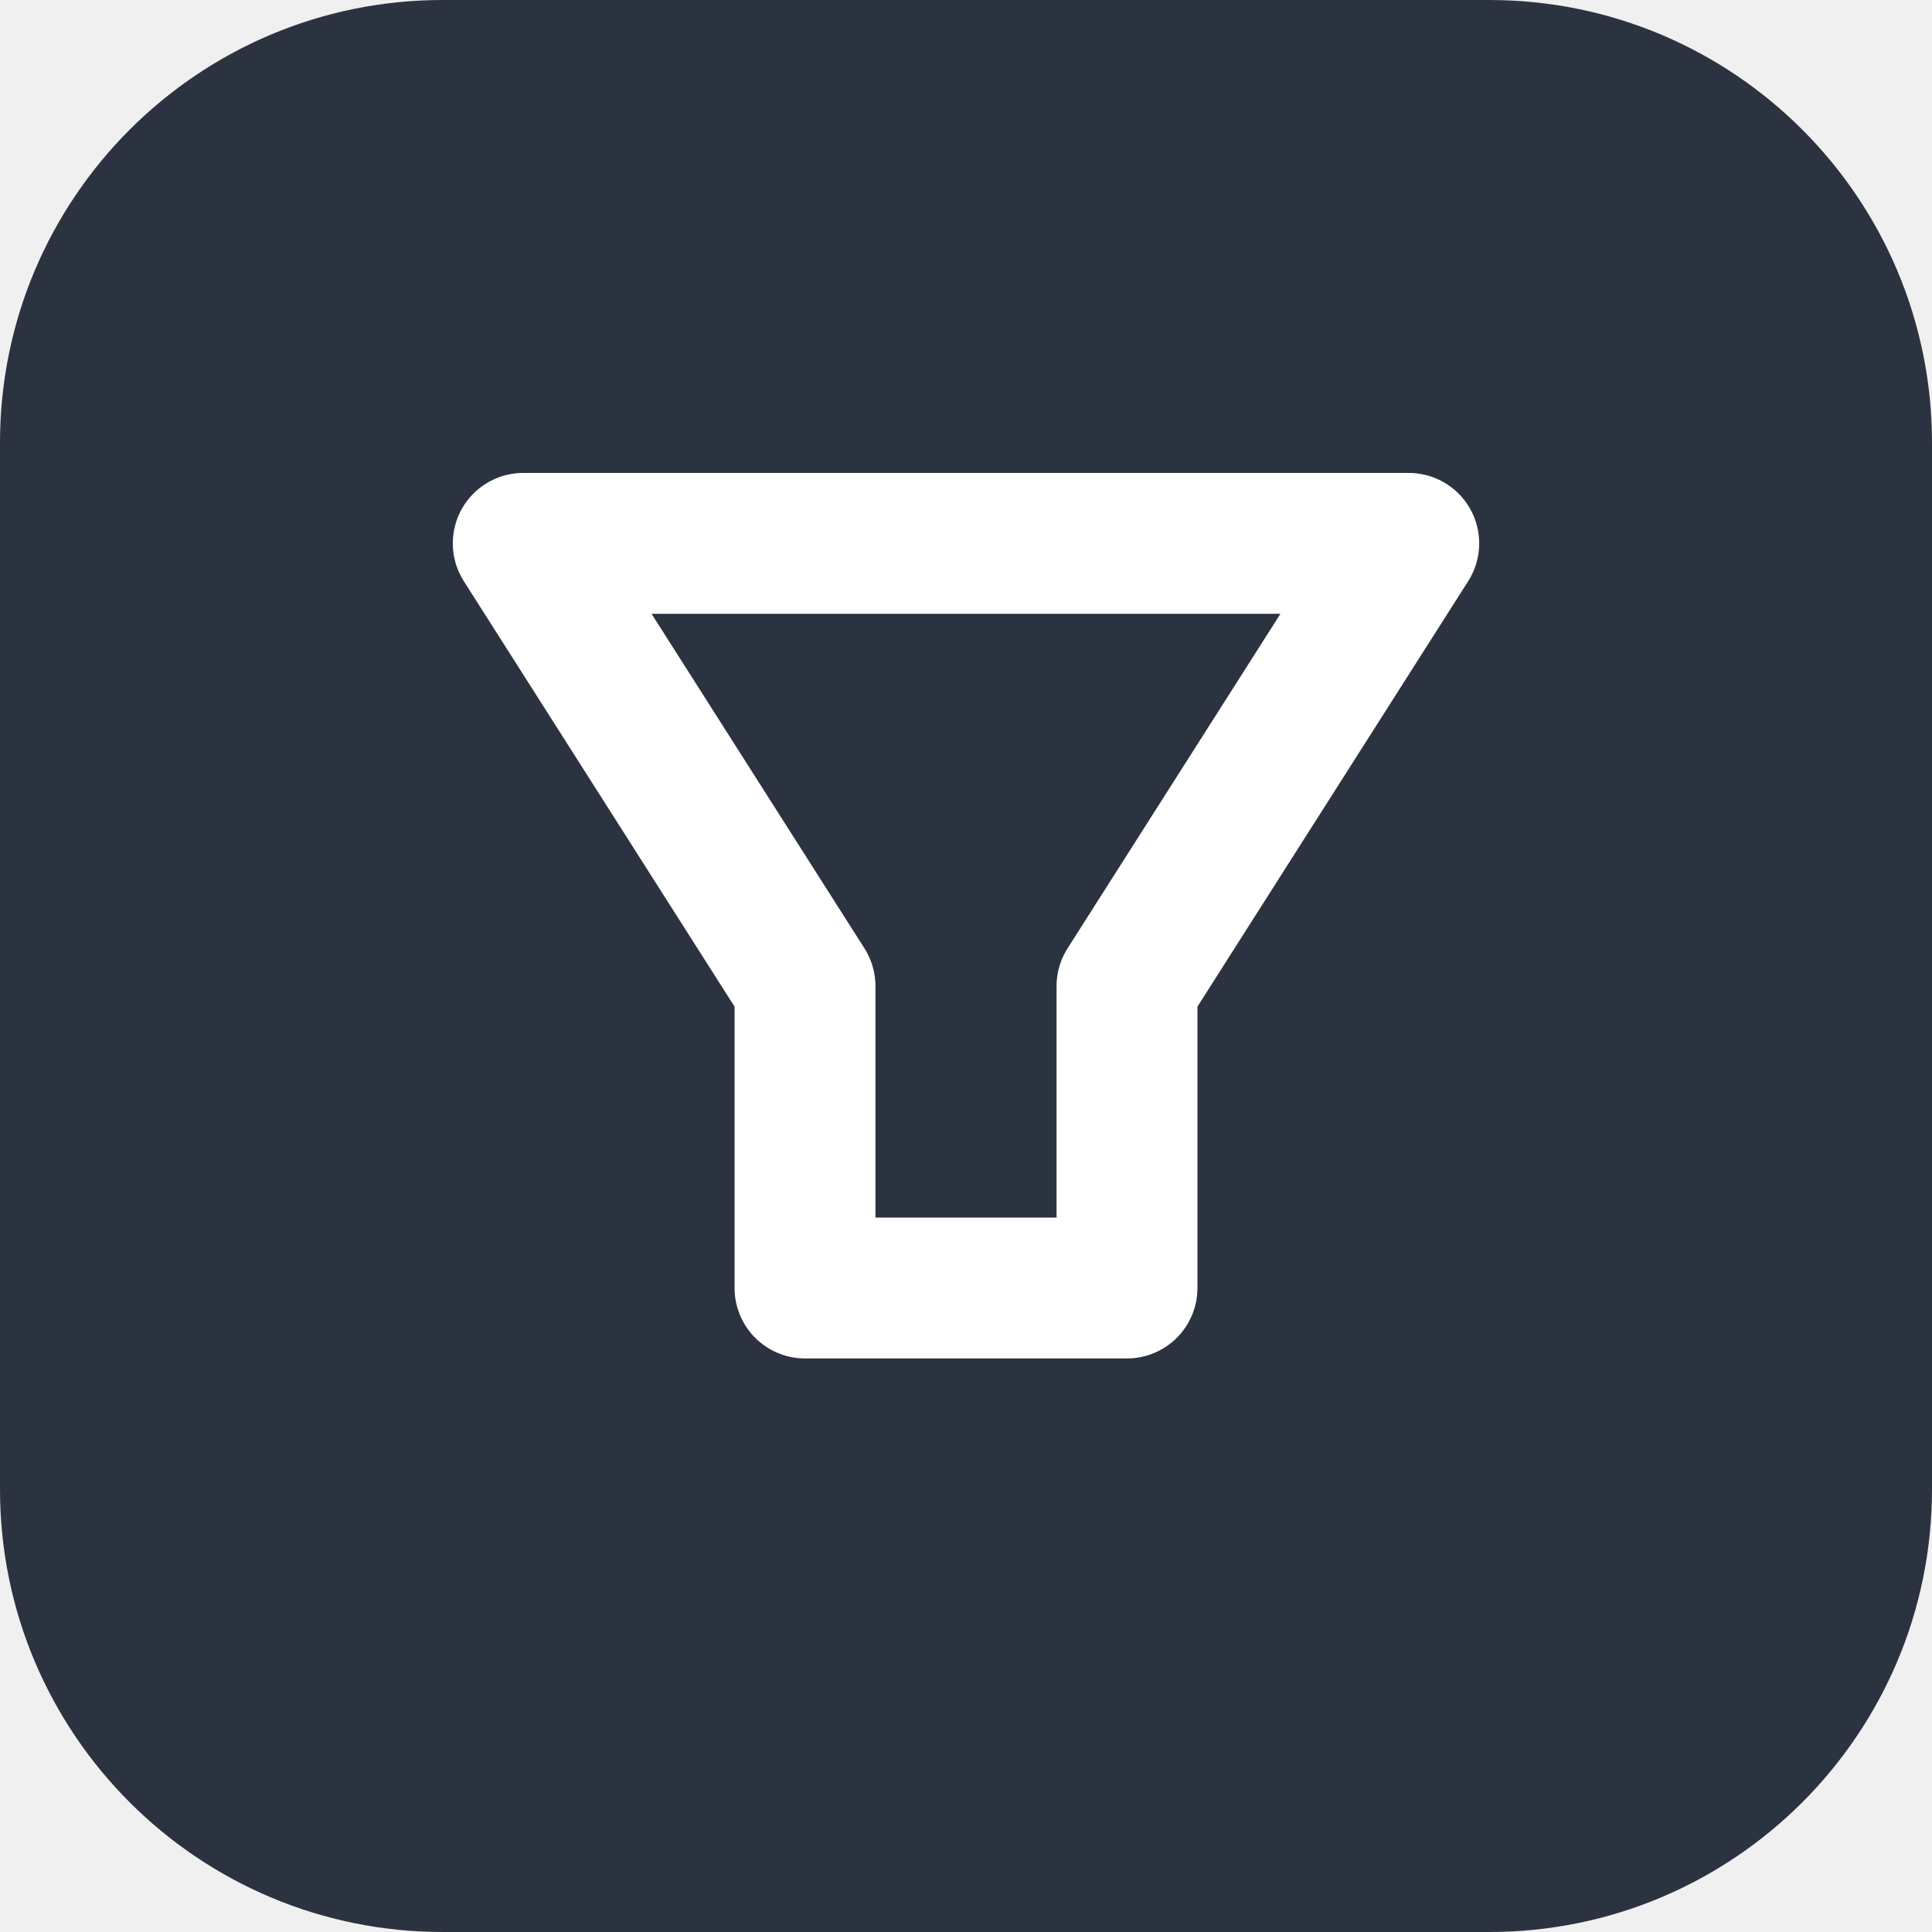
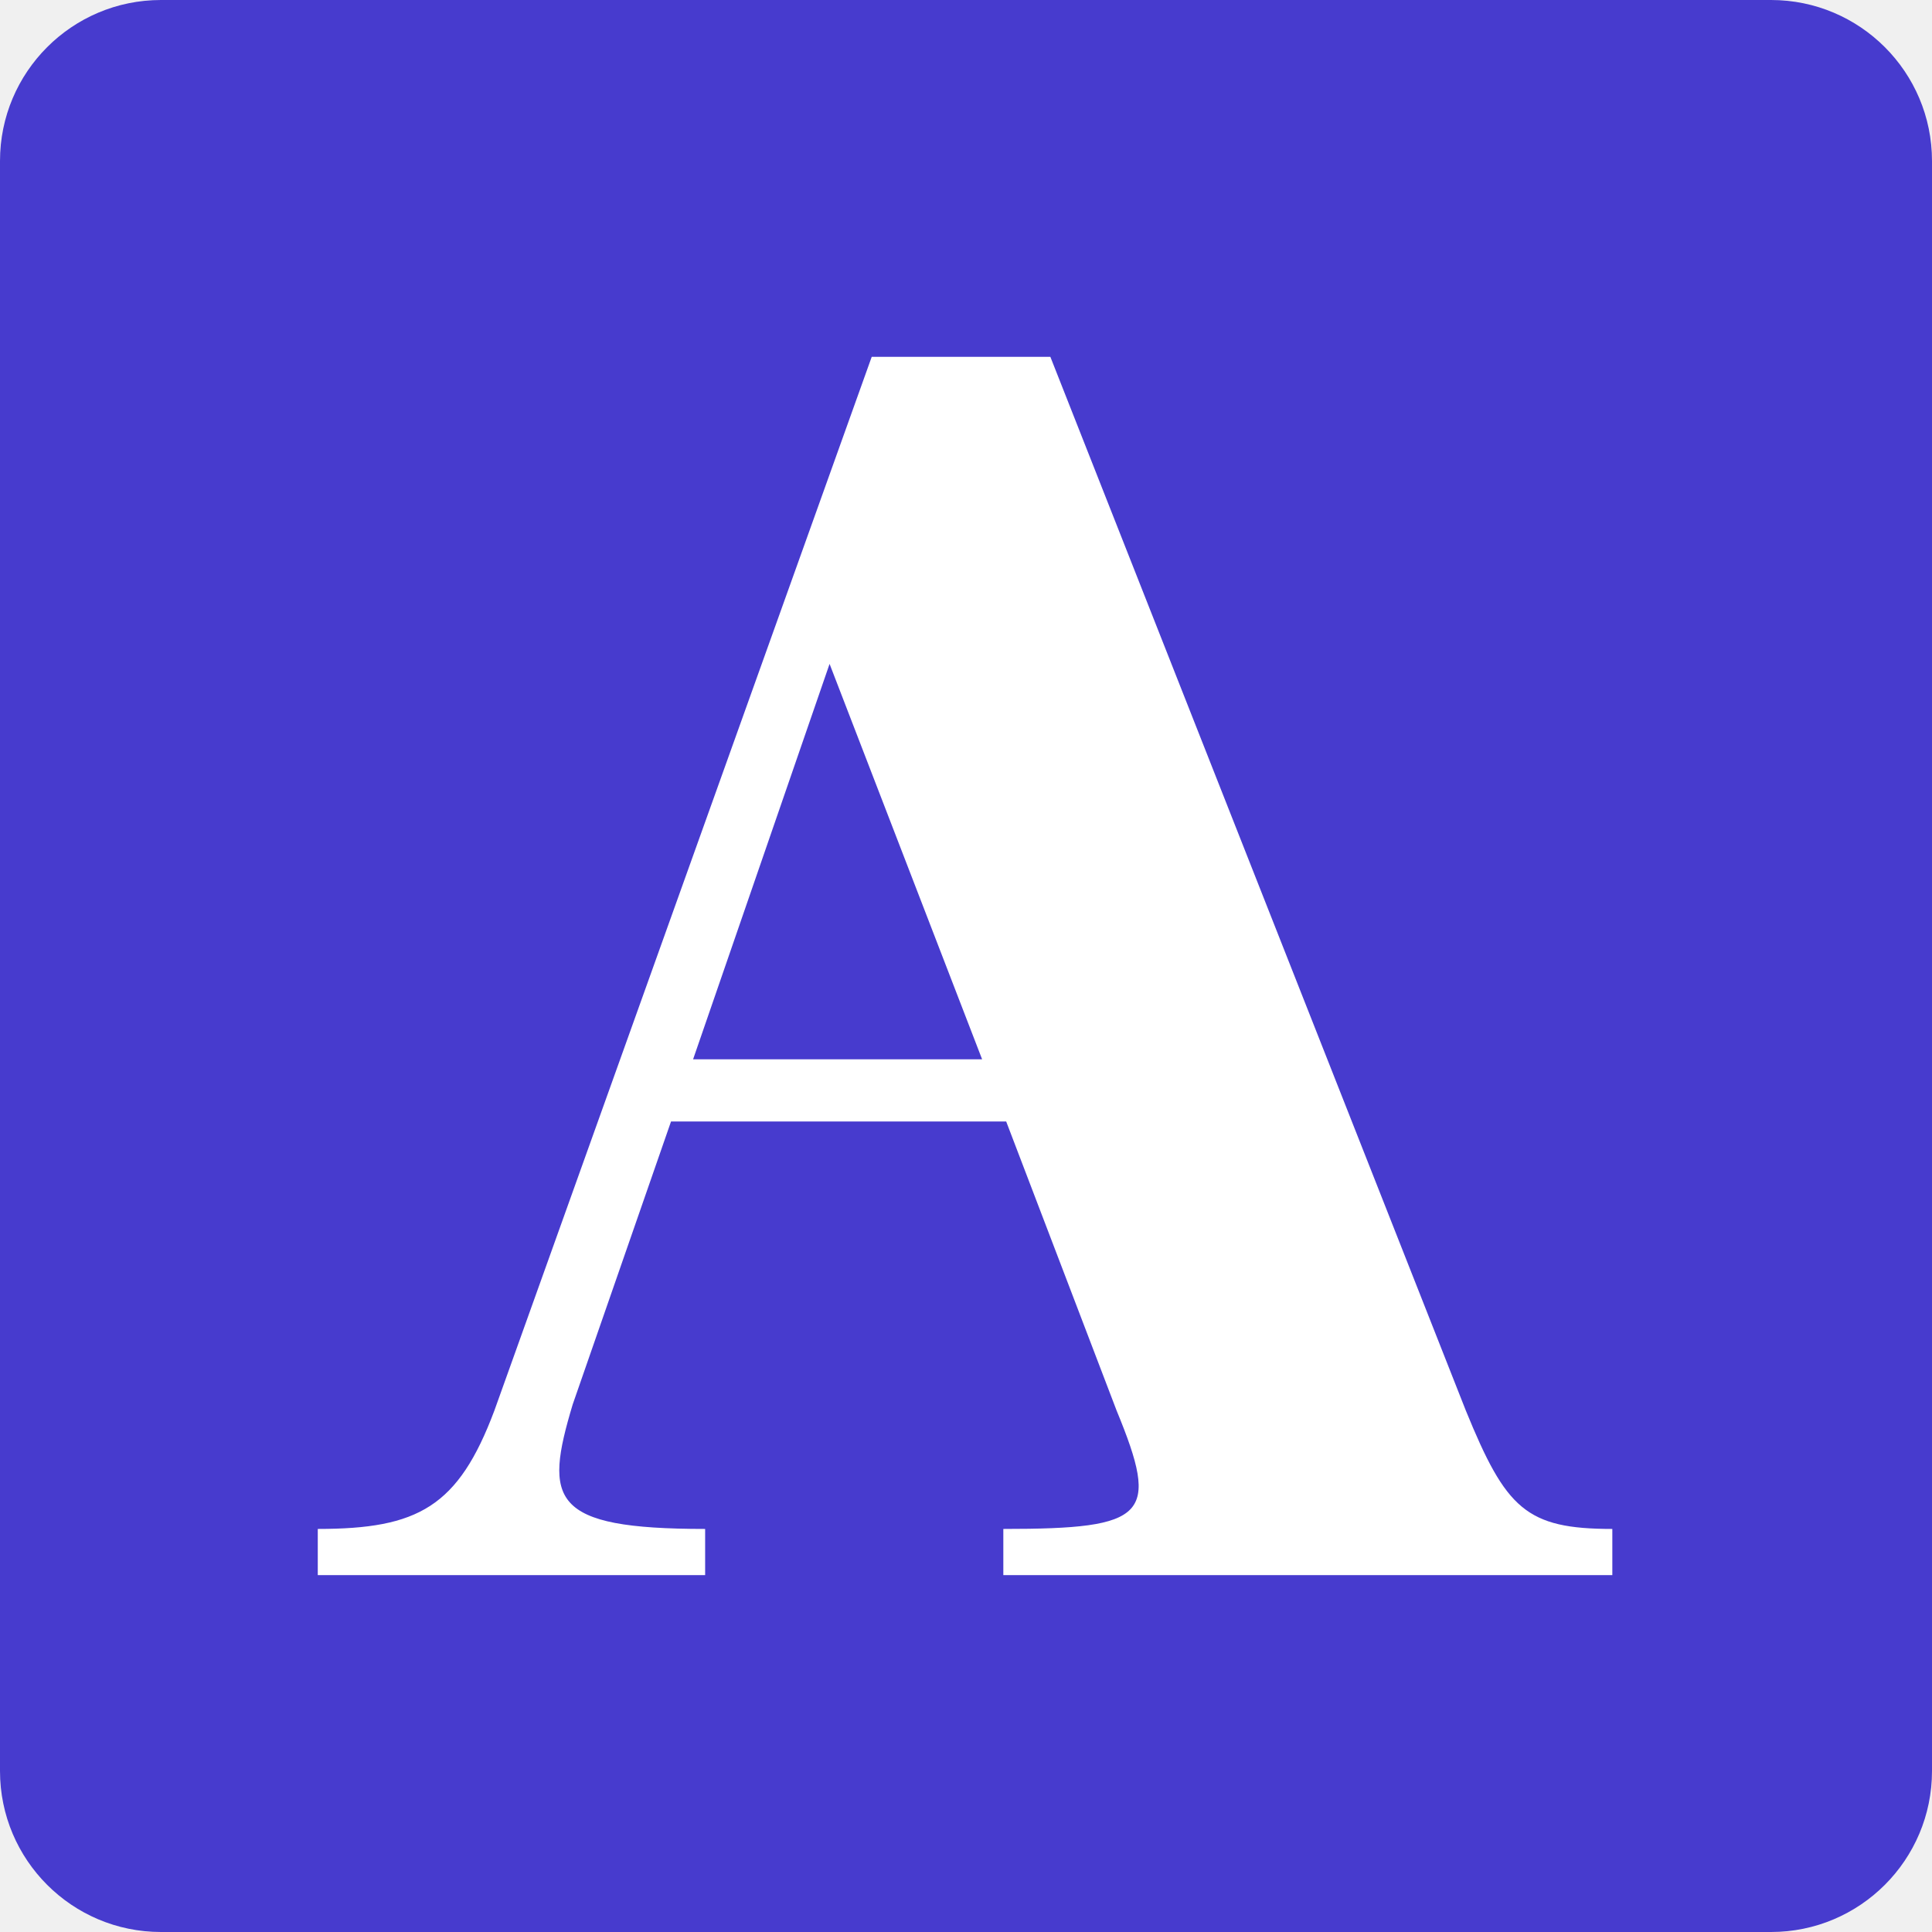
- <svg xmlns="http://www.w3.org/2000/svg" width="48" height="48" viewBox="0 0 48 48">
-   <rect width="48" height="48" rx="11" fill="#2B3340" />
-   <g fill="none" stroke="#FFFFFF" stroke-width="3.5" stroke-linecap="round" stroke-linejoin="round">
-     <path d="M13 13.5H35L28 24.5V32H20V24.5Z" />
-   </g>
+ <svg xmlns="http://www.w3.org/2000/svg" viewBox="0 0 192 192">
+   <rect width="192" height="192" rx="16" fill="#473BCE" />
+   <path transform="translate(31.58 35.46) scale(0.5965)" fill="#ffffff" fill-rule="evenodd" clip-rule="evenodd" d="M64.536 195.28V202.971H0V195.28C16.719 195.28 23.407 191.602 29.426 175.551L92.29 0H122.05L191.267 175.551C197.955 191.936 201.299 195.28 215.677 195.28V202.971H114.216V195.28C138.285 195.28 140.316 193.112 133.085 175.551L114.693 127.4H58.852L42.467 174.548C37.682 190.498 38.727 195.28 64.536 195.28ZM85.268 51.161L62.53 117.034H110.681L85.268 51.161Z" />
</svg>
